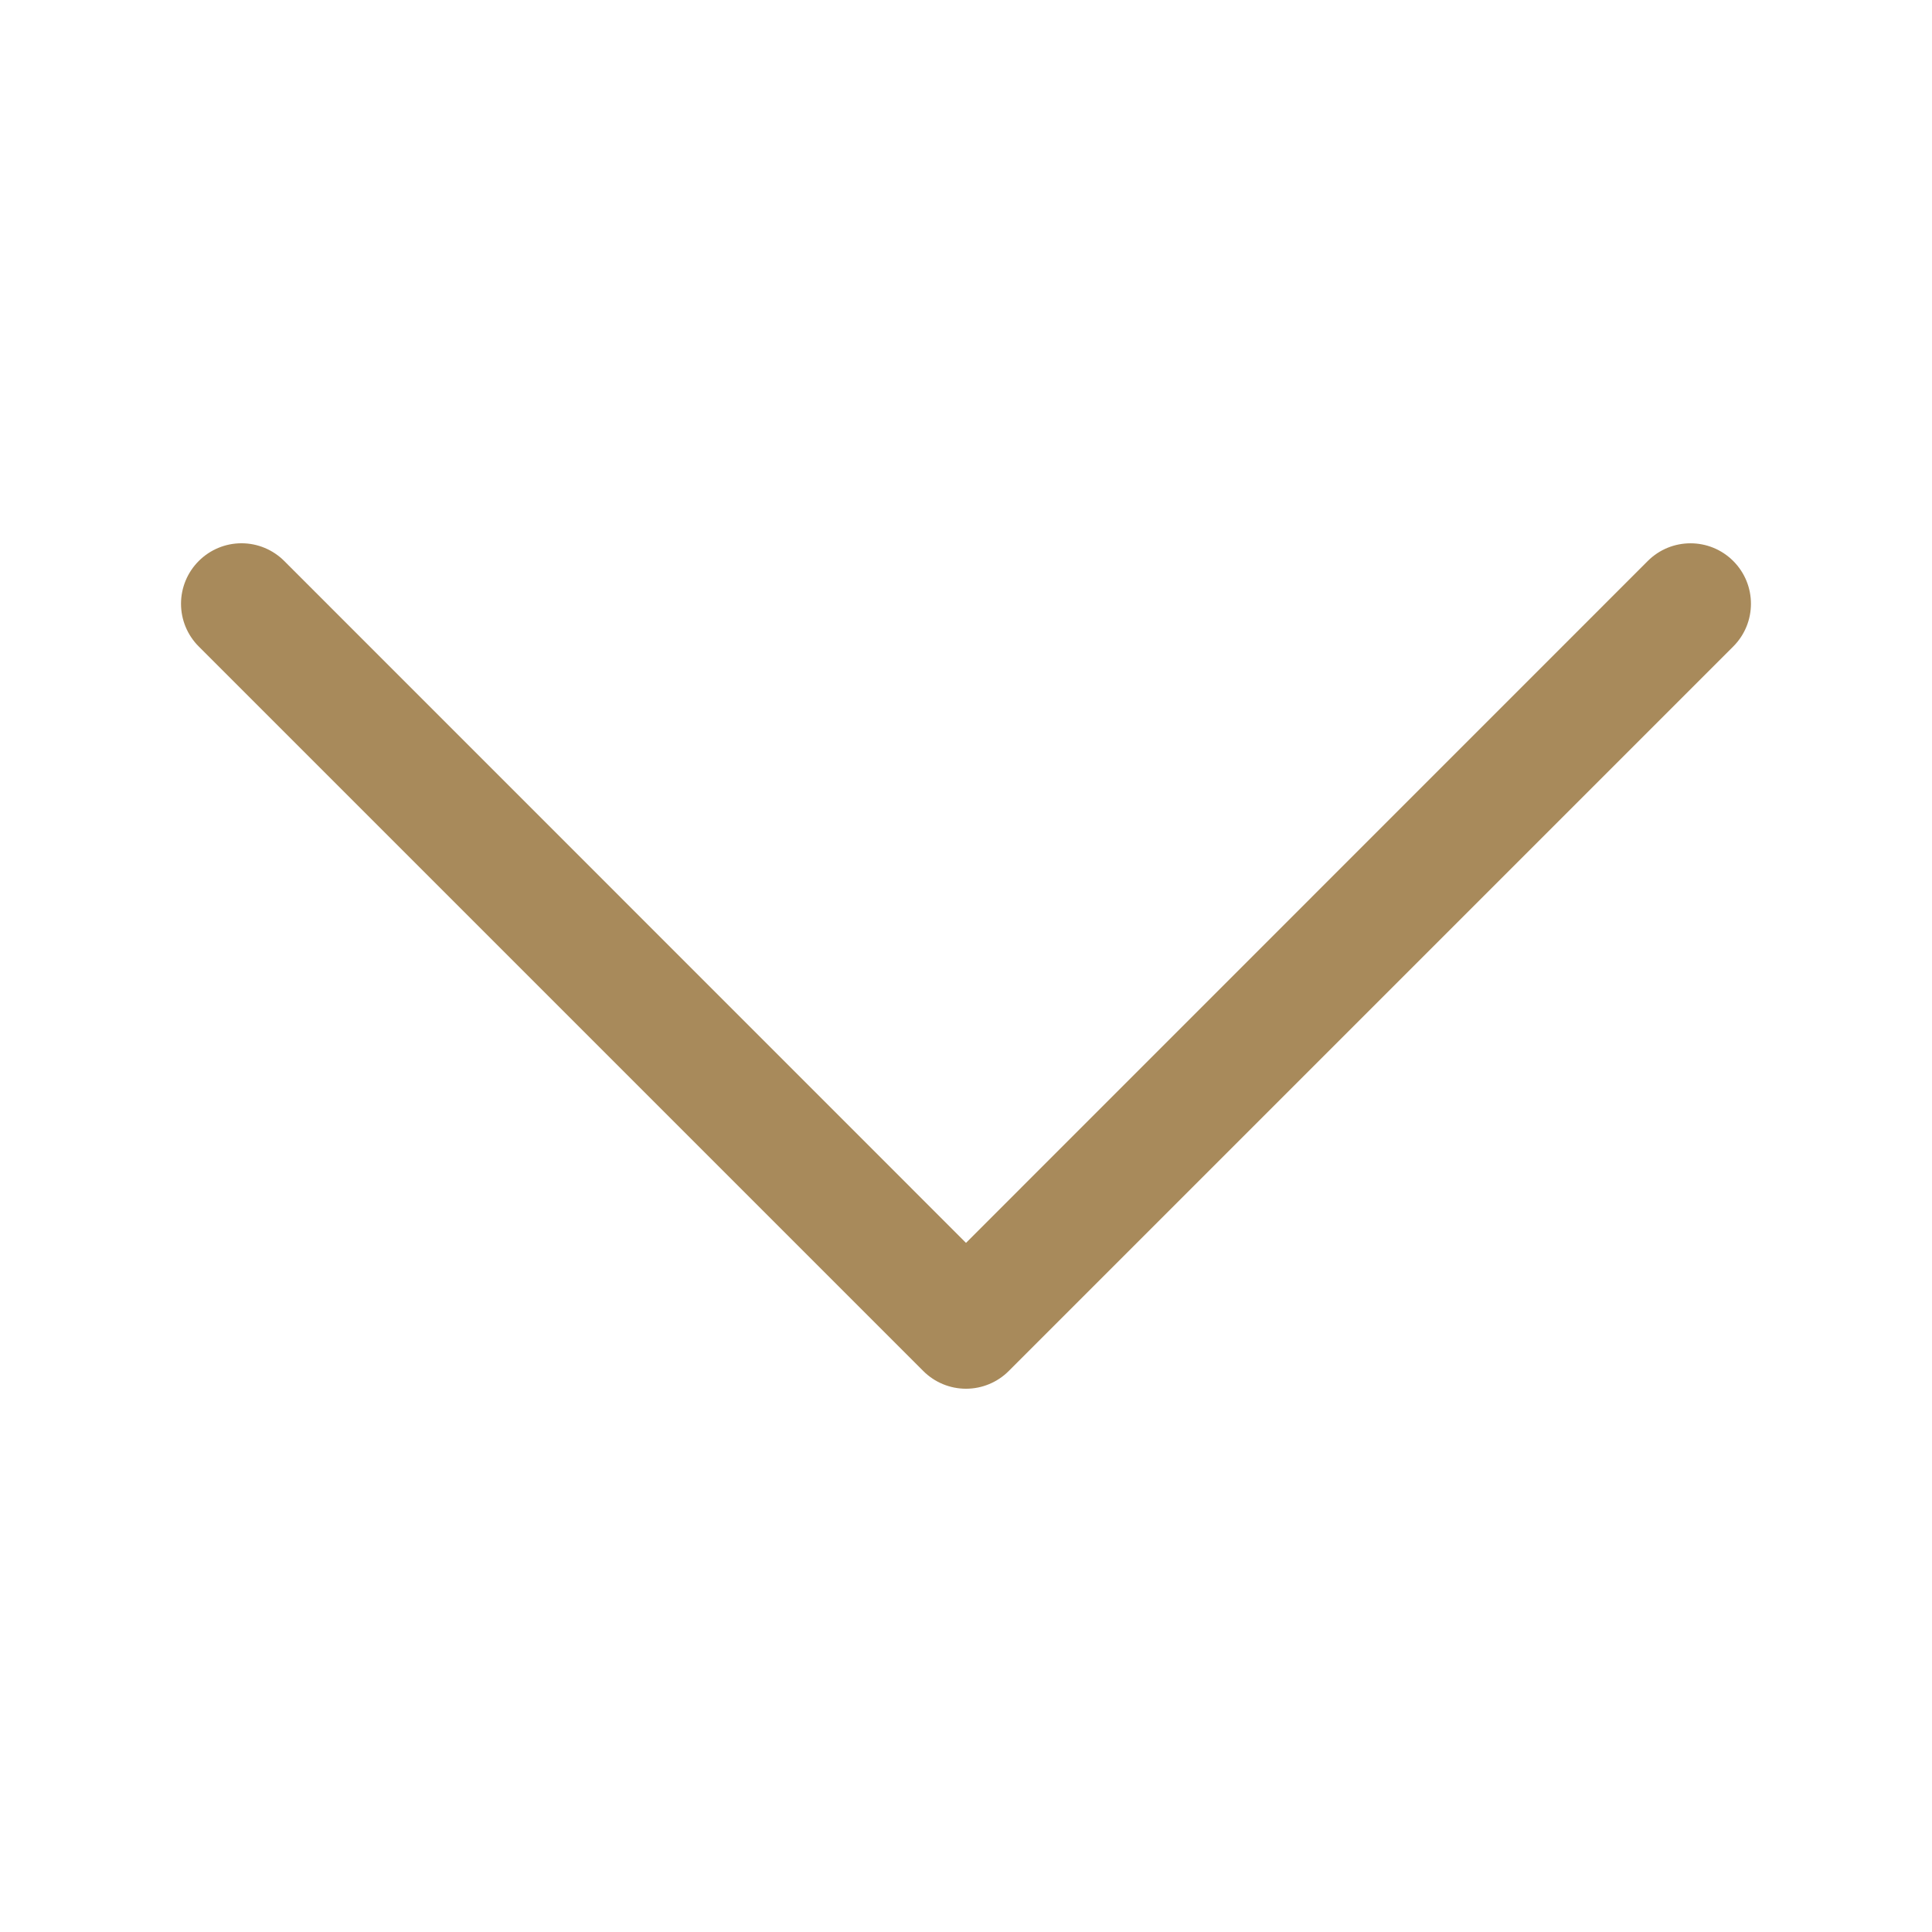
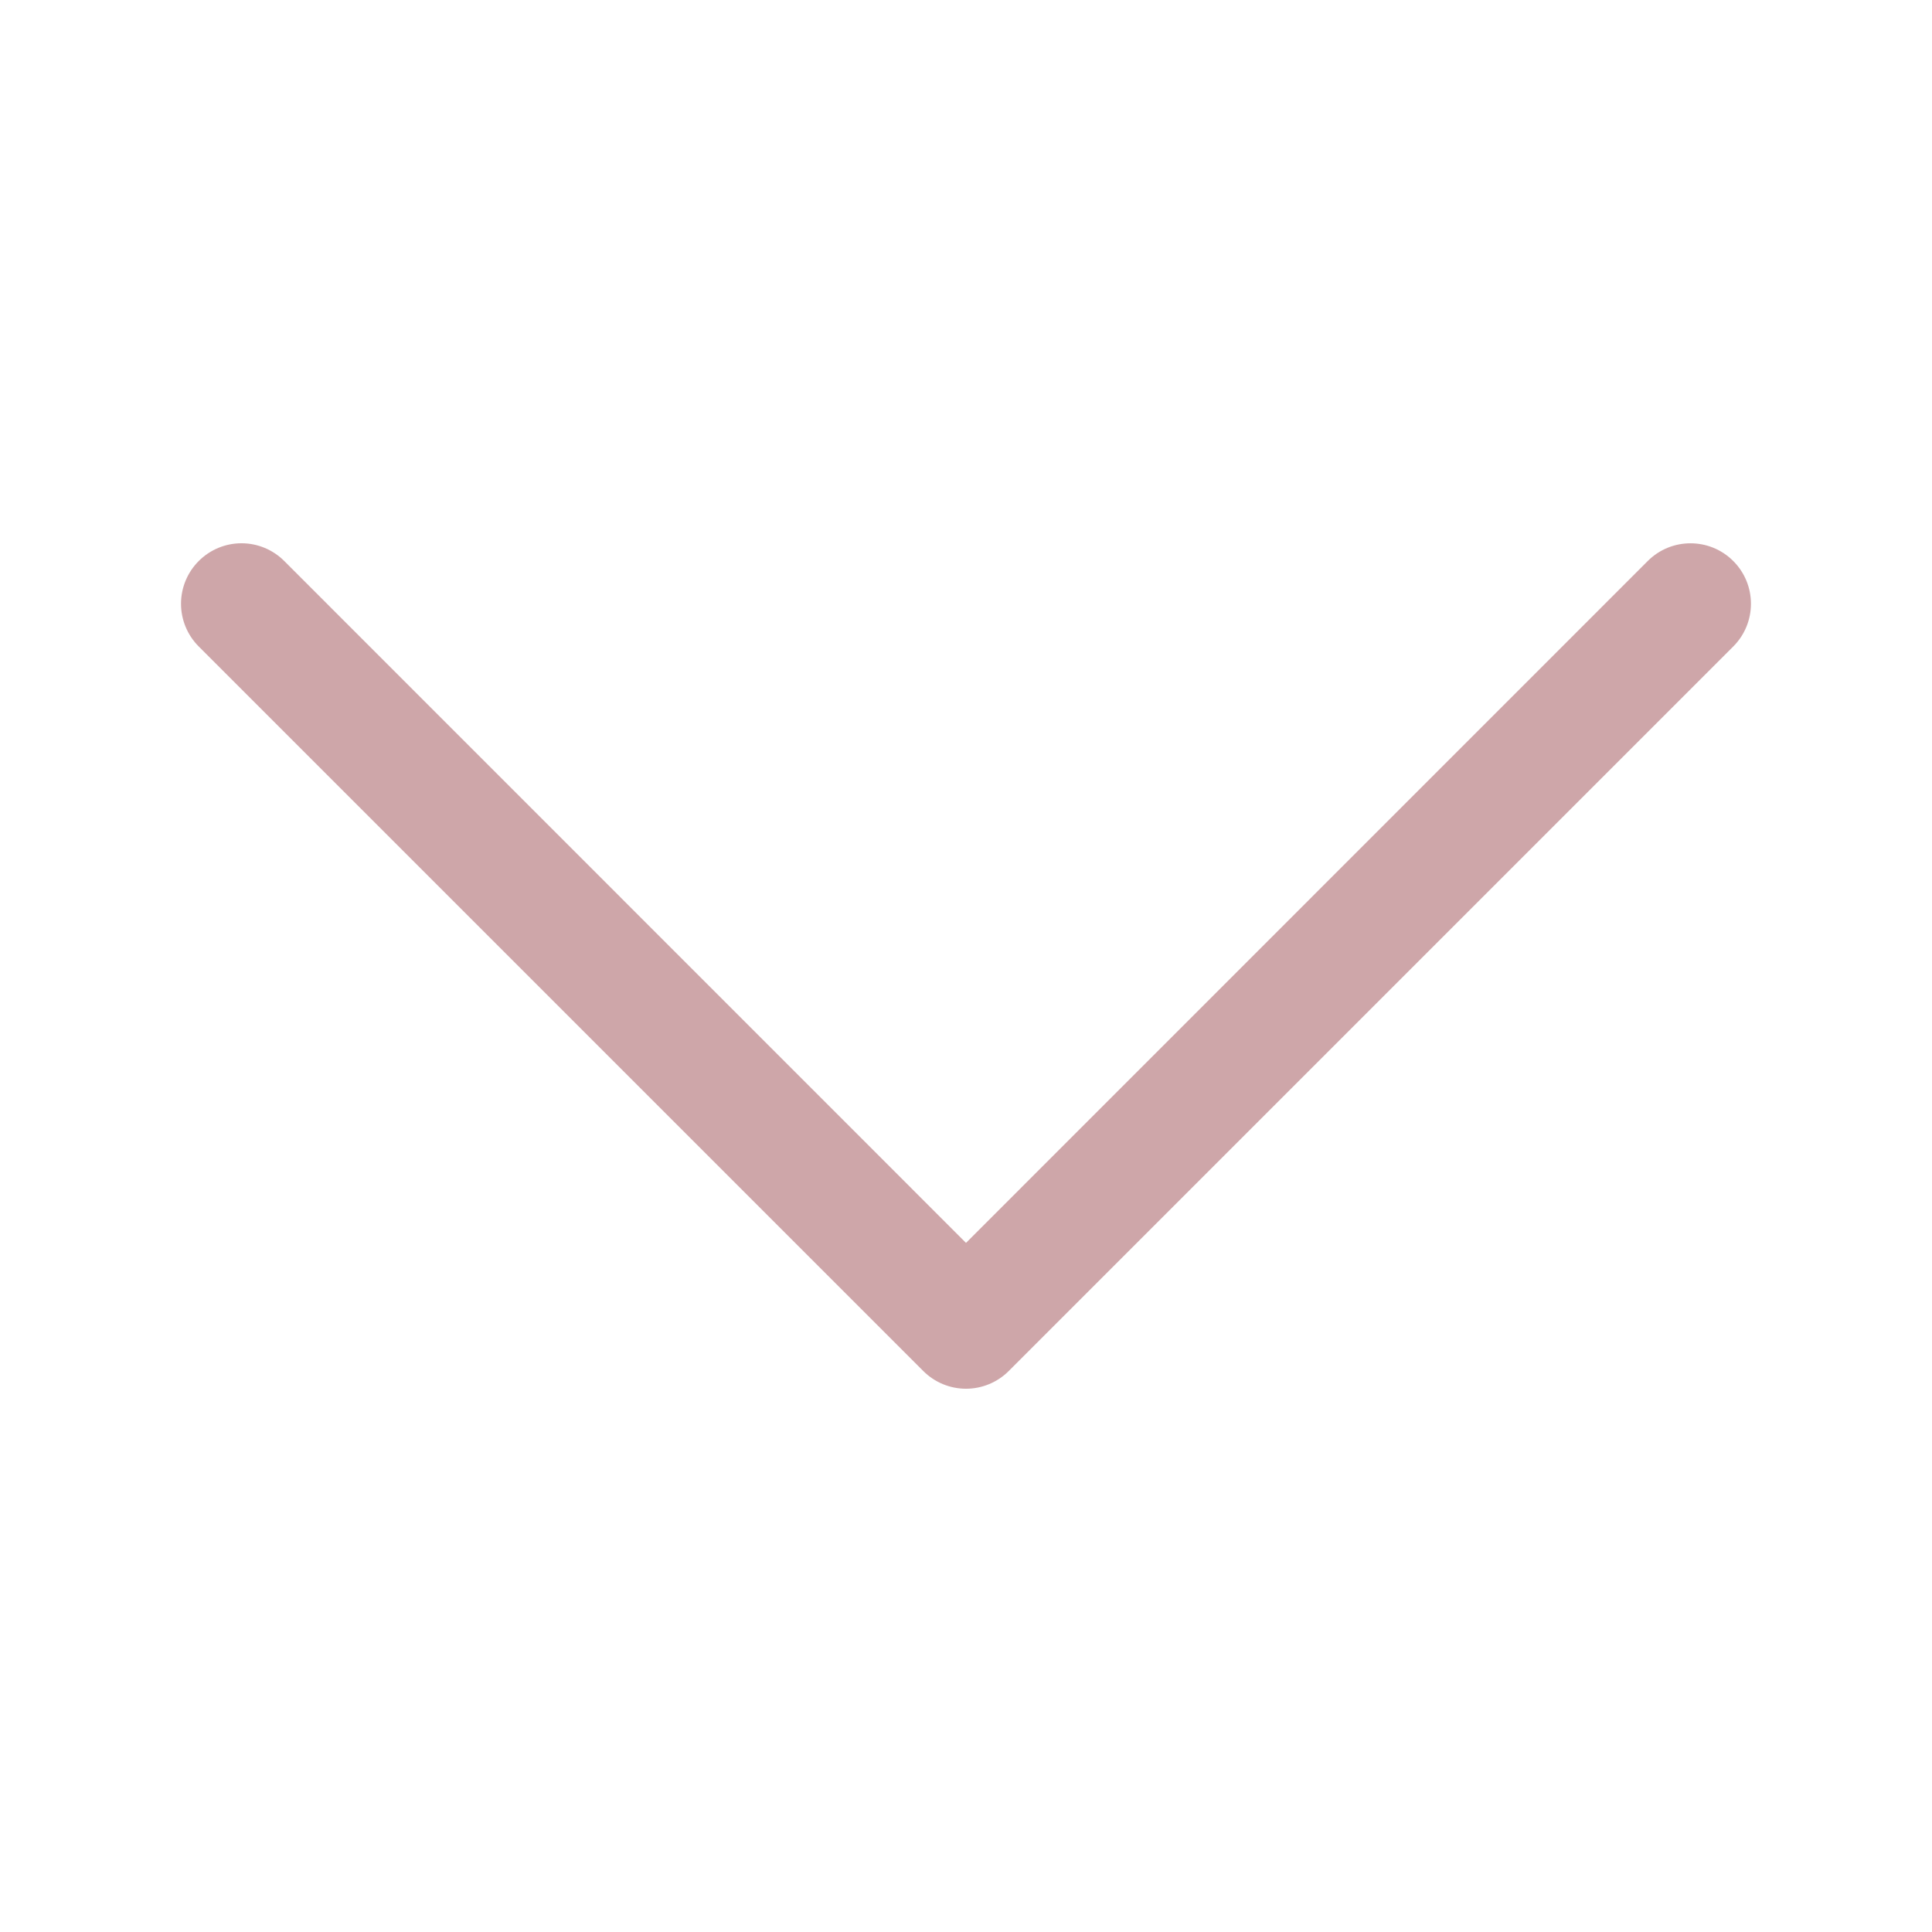
- <svg xmlns="http://www.w3.org/2000/svg" width="16" height="16" fill="#A88A5B" class="bi bi-chevron-down" viewBox="0 0 16 16">
+ <svg xmlns="http://www.w3.org/2000/svg" width="16" height="16" fill="#cea6a9" class="bi bi-chevron-down" viewBox="0 0 16 16">
  <path fill-rule="evenodd" d="M1.646 4.646a.5.5 0 0 1 .708 0L8 10.293l5.646-5.647a.5.5 0 0 1 .708.708l-6 6a.5.5 0 0 1-.708 0l-6-6a.5.5 0 0 1 0-.708z" />
</svg>
